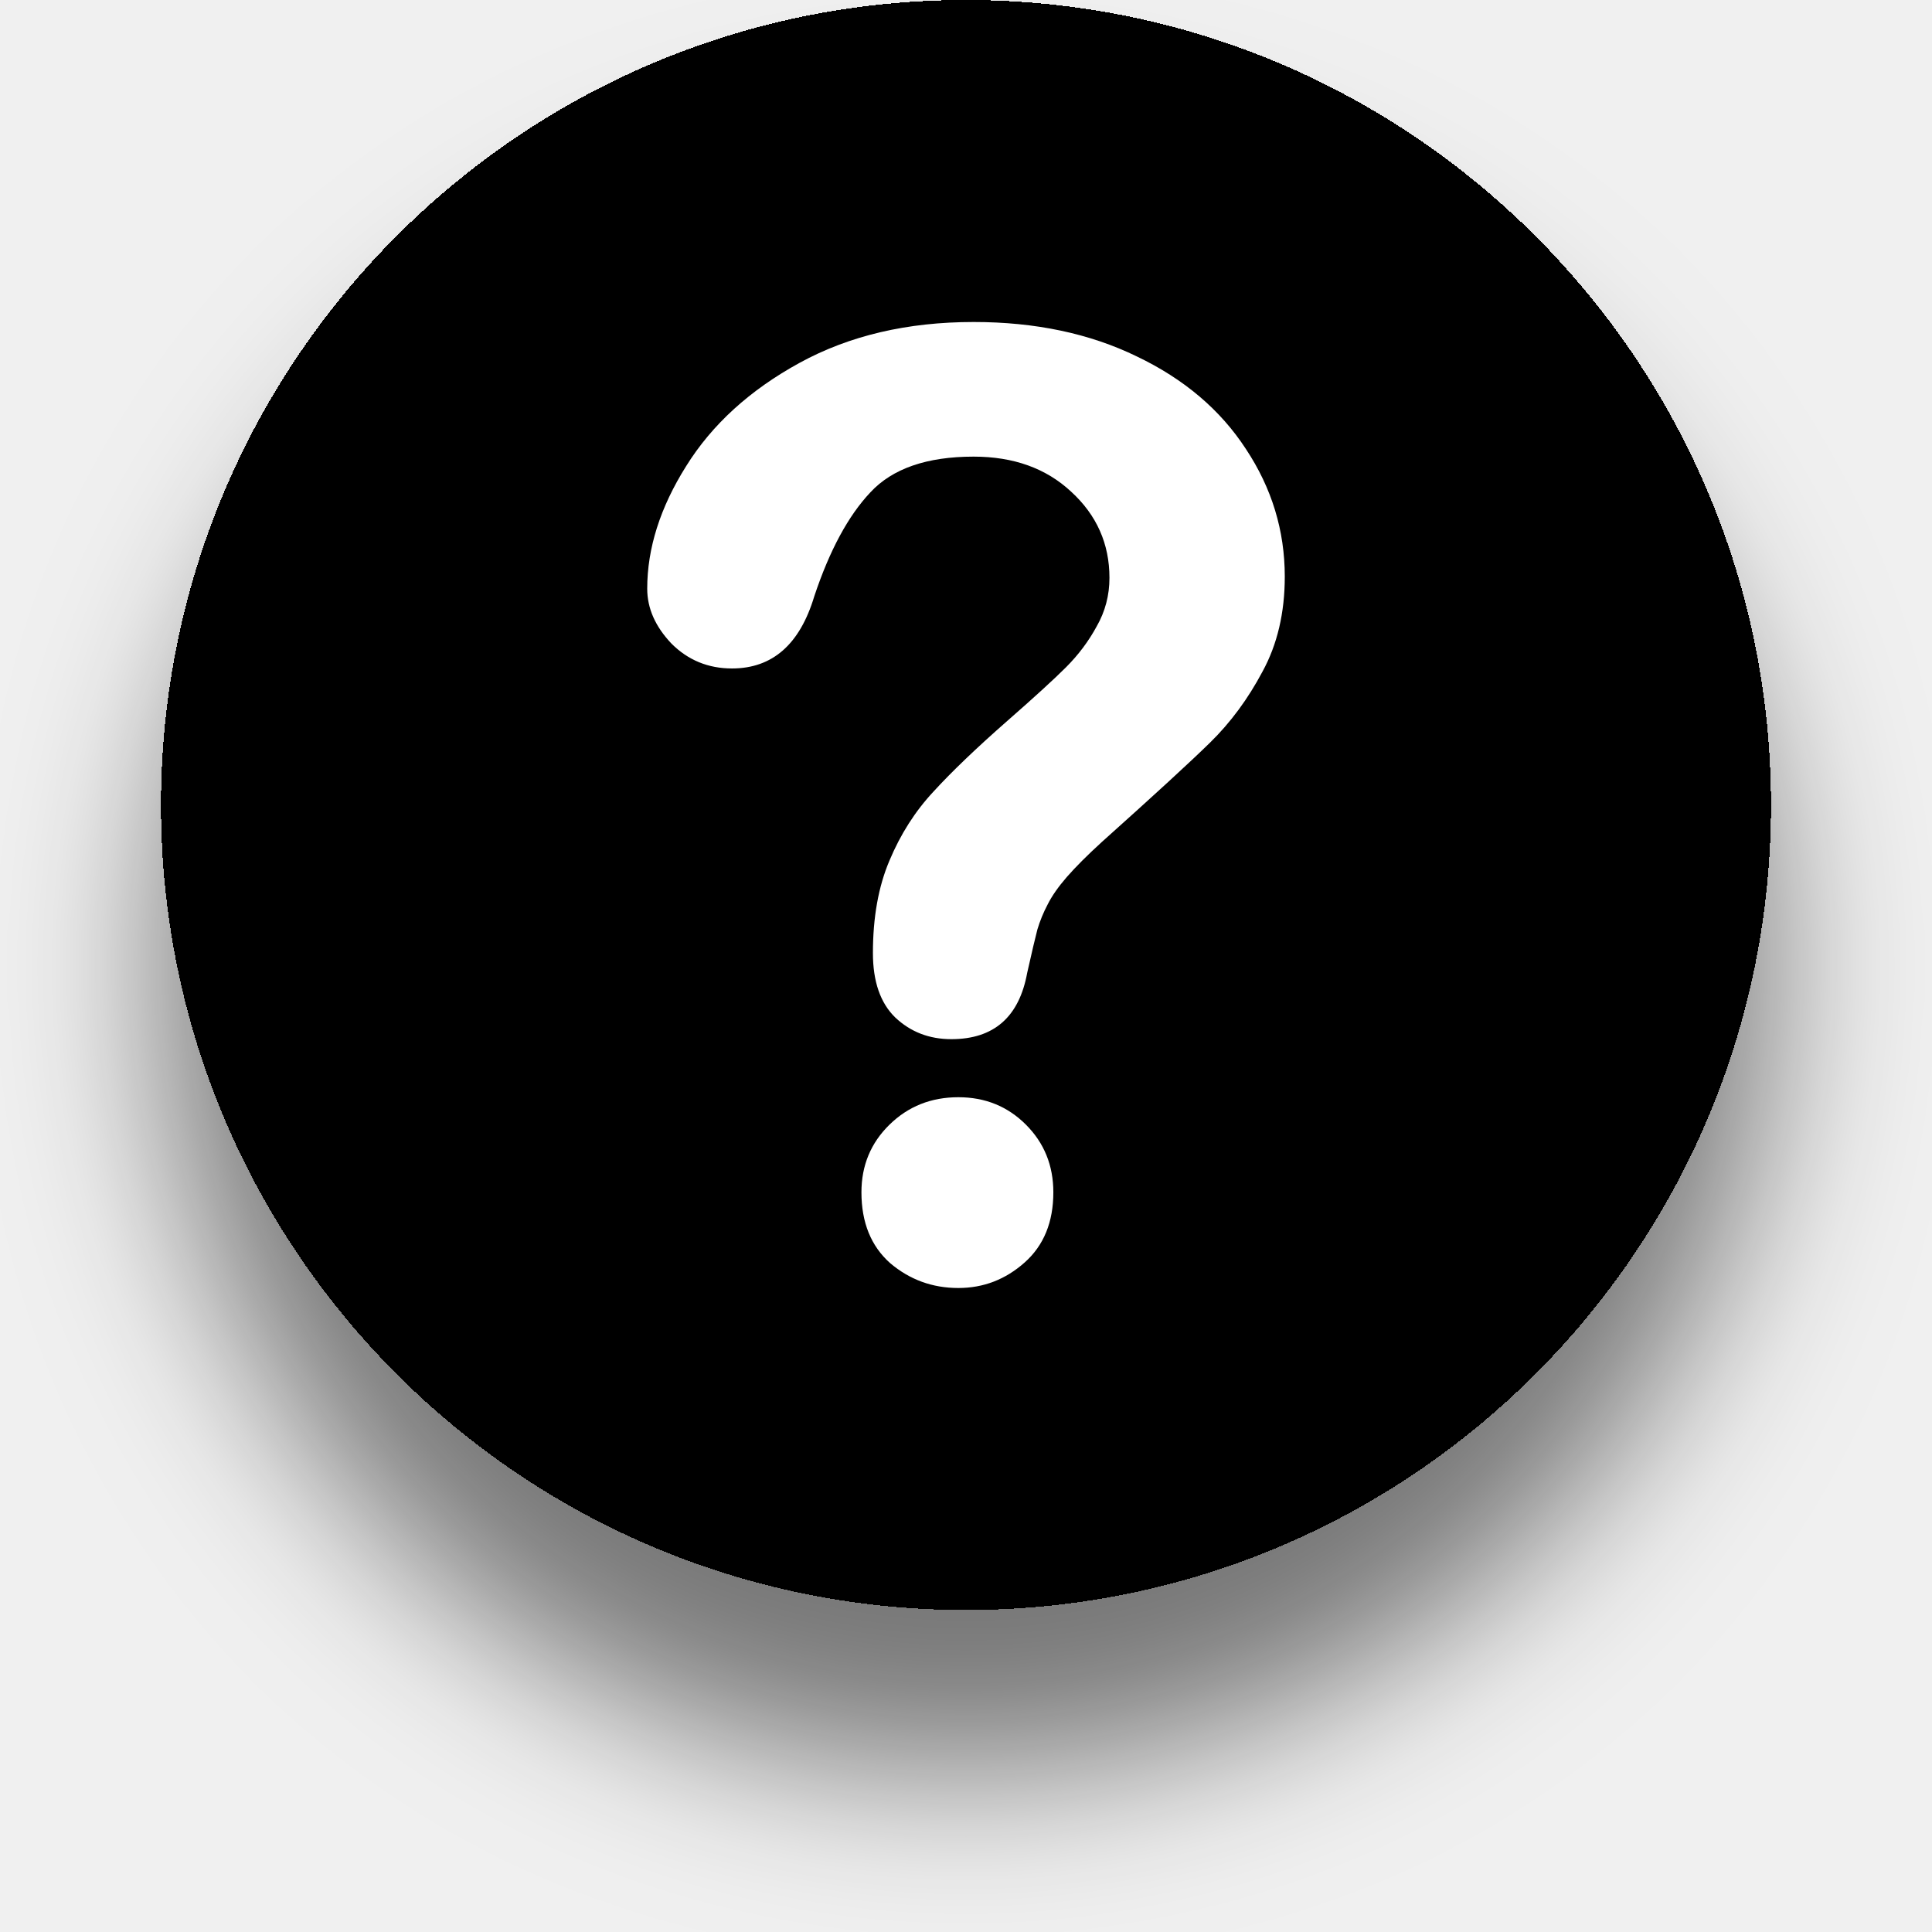
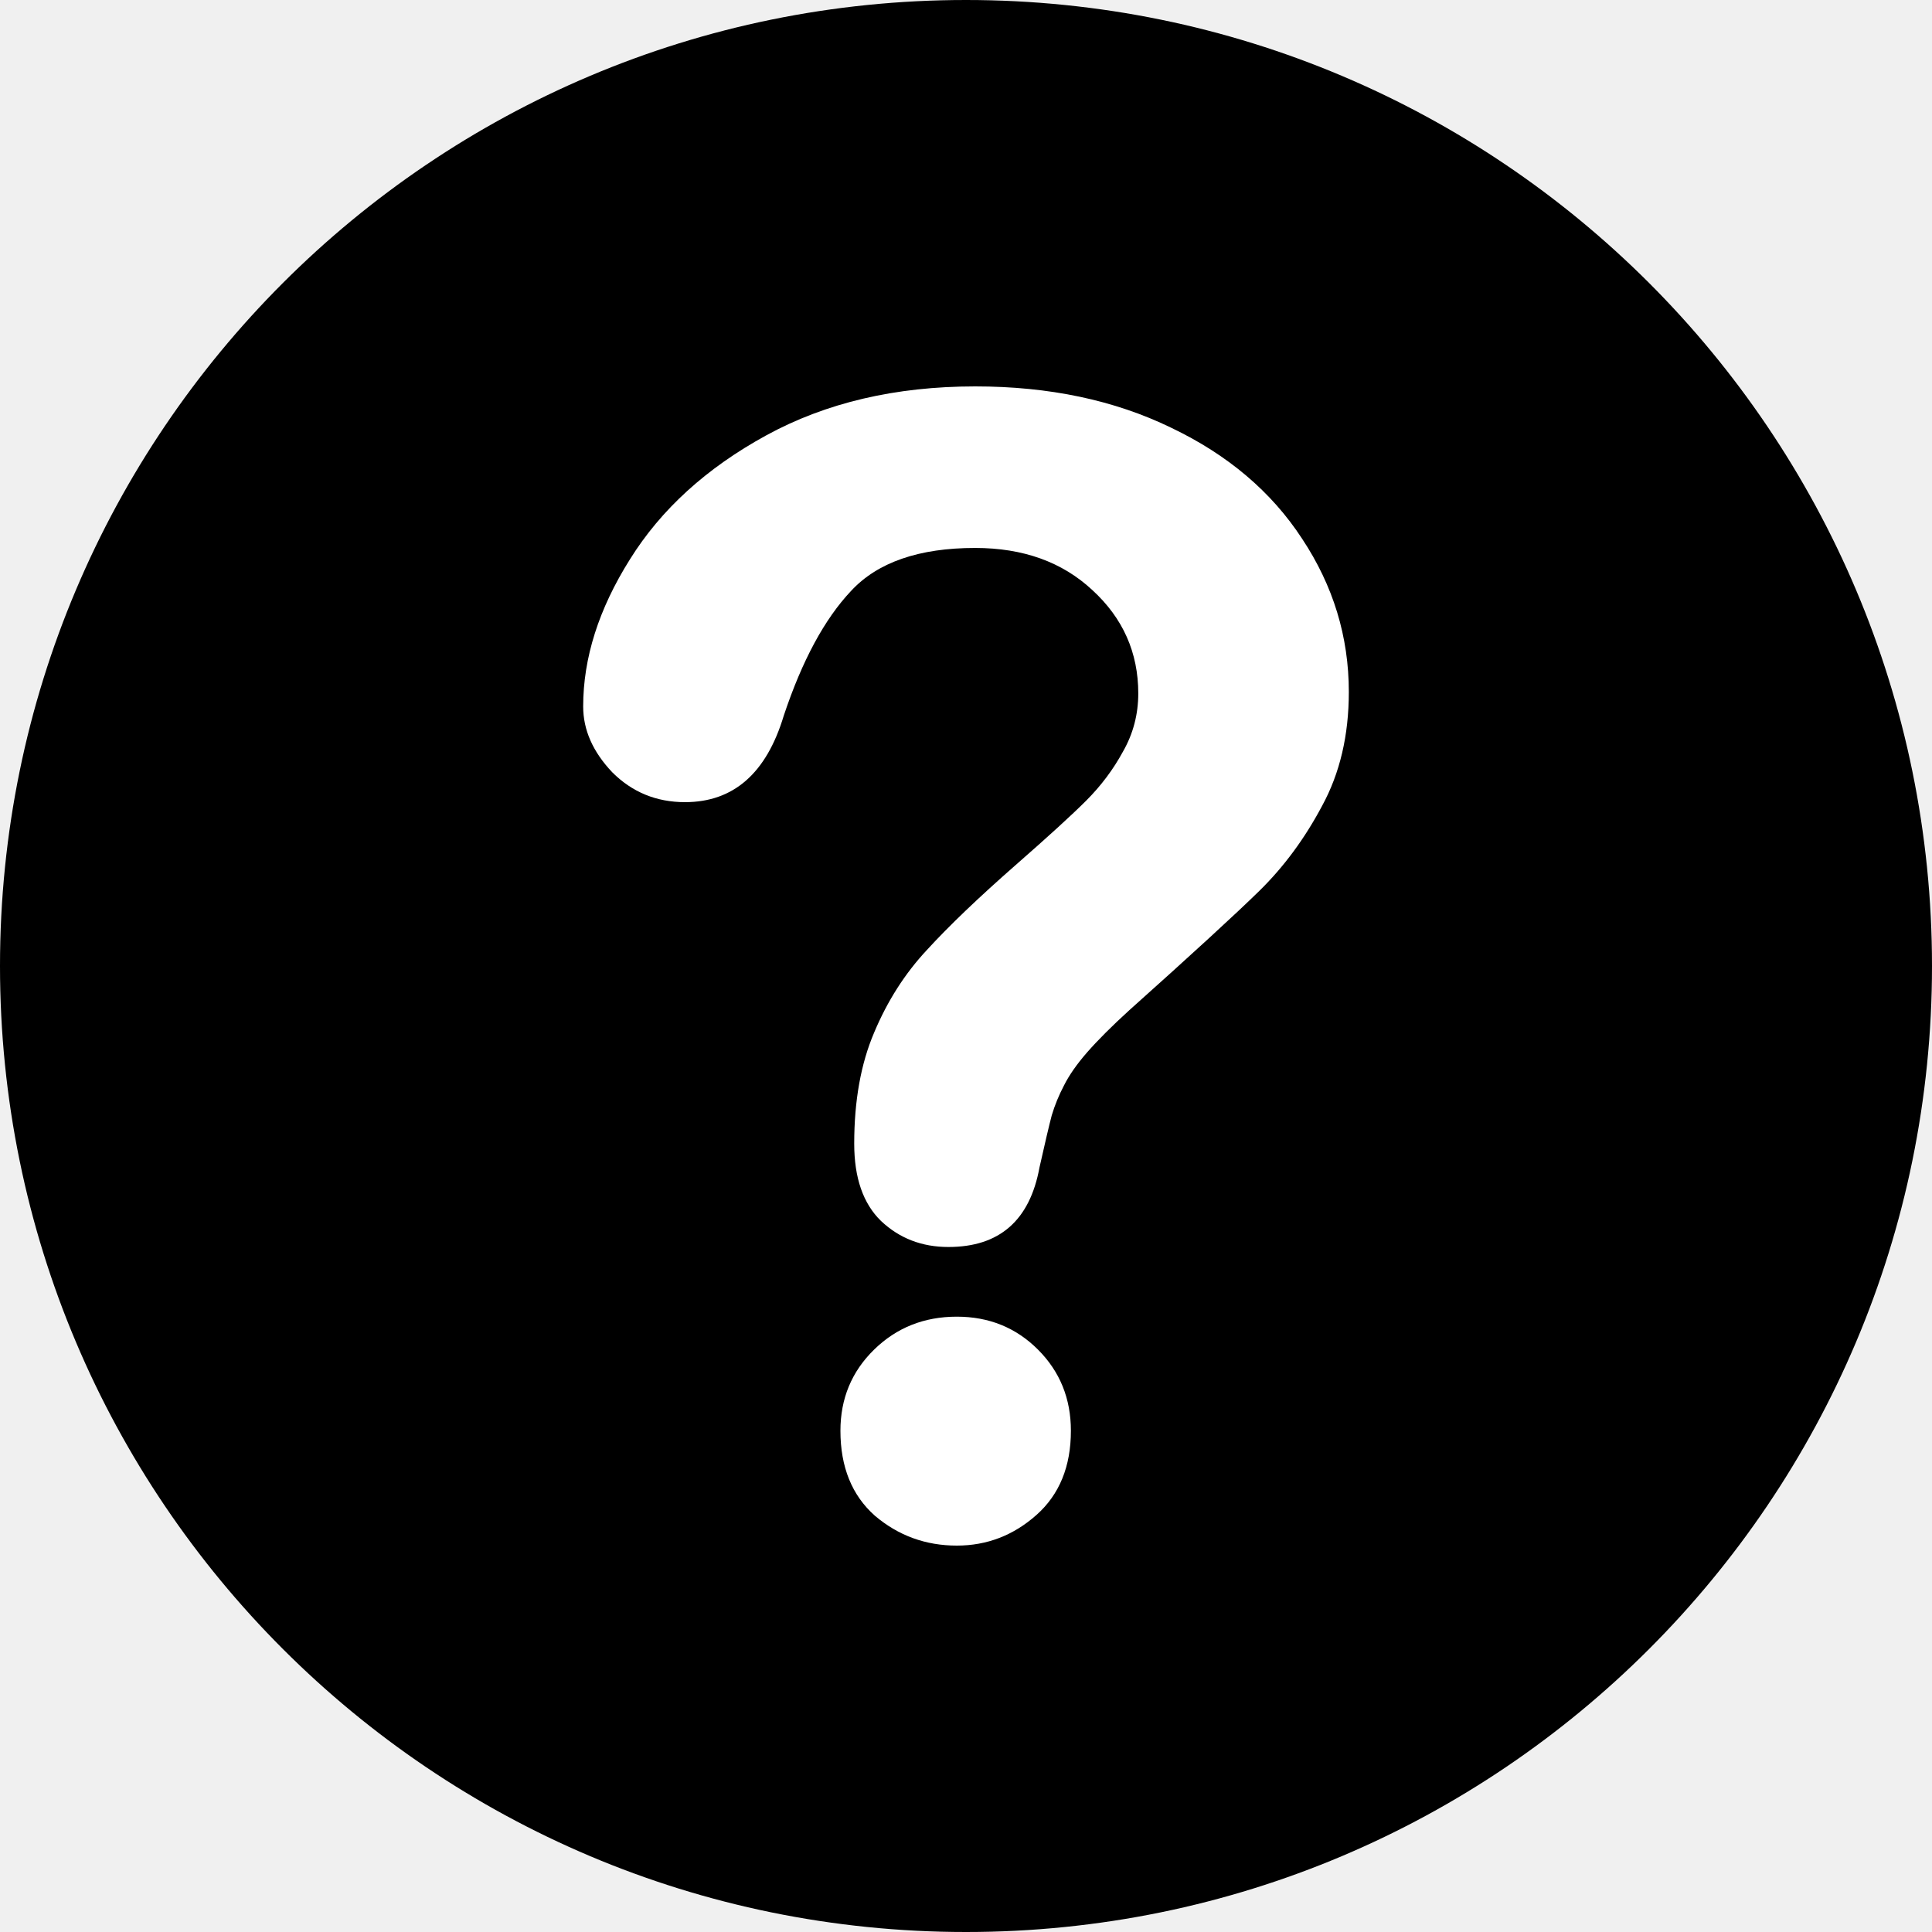
- <svg xmlns="http://www.w3.org/2000/svg" width="1200" height="1200" viewBox="0 0 1200 1200" fill="none">
-   <g filter="url(#filter0_d_2027_14)">
-     <rect x="100" width="1000" height="1000" rx="500" fill="black" shape-rendering="crispEdges" />
-     <path d="M402 365.654C402 340.555 410.052 315.192 426.156 289.564C442.26 263.672 465.756 242.272 496.644 225.363C527.532 208.454 563.568 200 604.752 200C643.032 200 676.824 207.133 706.128 221.4C735.432 235.403 758.004 254.557 773.844 278.864C789.948 303.17 798 329.59 798 358.124C798 380.581 793.38 400.264 784.14 417.173C775.164 434.082 764.34 448.745 751.668 461.162C739.26 473.316 716.82 493.923 684.348 522.985C675.372 531.176 668.112 538.441 662.568 544.782C657.288 550.859 653.328 556.539 650.688 561.823C648.048 566.843 645.936 571.995 644.352 577.279C643.032 582.299 640.92 591.281 638.016 604.227C633 631.704 617.292 645.443 590.892 645.443C577.164 645.443 565.548 640.951 556.044 631.968C546.804 622.985 542.184 609.643 542.184 591.942C542.184 569.749 545.616 550.594 552.48 534.478C559.344 518.098 568.452 503.831 579.804 491.678C591.156 479.26 606.468 464.597 625.74 447.688C642.636 432.893 654.78 421.797 662.172 414.399C669.828 406.737 676.164 398.283 681.18 389.036C686.46 379.789 689.1 369.749 689.1 358.917C689.1 337.781 681.18 319.947 665.34 305.416C649.764 290.885 629.568 283.62 604.752 283.62C575.712 283.62 554.328 291.017 540.6 305.812C526.872 320.343 515.256 341.876 505.752 370.41C496.776 400.264 479.748 415.192 454.668 415.192C439.884 415.192 427.344 410.04 417.048 399.736C407.016 389.168 402 377.807 402 365.654ZM595.248 800C579.144 800 565.02 794.848 552.876 784.544C540.996 773.976 535.056 759.313 535.056 740.555C535.056 723.91 540.864 709.908 552.48 698.547C564.096 687.186 578.352 681.506 595.248 681.506C611.88 681.506 625.872 687.186 637.224 698.547C648.576 709.908 654.252 723.91 654.252 740.555C654.252 759.049 648.312 773.58 636.432 784.148C624.552 794.716 610.824 800 595.248 800Z" fill="white" />
-   </g>
-   <defs>
-     <filter id="filter0_d_2027_14" x="0" y="0" width="1200" height="1200" filterUnits="userSpaceOnUse" color-interpolation-filters="sRGB">
-       <feFlood flood-opacity="0" result="BackgroundImageFix" />
-       <feColorMatrix in="SourceAlpha" type="matrix" values="0 0 0 0 0 0 0 0 0 0 0 0 0 0 0 0 0 0 127 0" result="hardAlpha" />
-       <feOffset dy="100" />
-       <feGaussianBlur stdDeviation="50" />
-       <feComposite in2="hardAlpha" operator="out" />
-       <feColorMatrix type="matrix" values="0 0 0 0 0 0 0 0 0 0 0 0 0 0 0 0 0 0 0.5 0" />
-       <feBlend mode="multiply" in2="BackgroundImageFix" result="effect1_dropShadow_2027_14" />
-       <feBlend mode="normal" in="SourceGraphic" in2="effect1_dropShadow_2027_14" result="shape" />
-     </filter>
-   </defs>
+ <svg xmlns="http://www.w3.org/2000/svg" width="500" height="500" viewBox="0 0 500 500" fill="none">
+   <rect width="500" height="500" rx="250" fill="currentColor" />
+   <path d="M150.925 182.827C150.925 170.277 154.954 157.596 163.012 144.782C171.07 131.836 182.827 121.136 198.283 112.682C213.738 104.227 231.77 100 252.378 100C271.532 100 288.441 103.567 303.104 110.7C317.768 117.701 329.062 127.279 336.988 139.432C345.046 151.585 349.075 164.795 349.075 179.062C349.075 190.291 346.764 200.132 342.14 208.587C337.649 217.041 332.233 224.373 325.892 230.581C319.683 236.658 308.454 246.962 292.206 261.493C287.715 265.588 284.082 269.221 281.308 272.391C278.666 275.429 276.684 278.269 275.363 280.911C274.042 283.421 272.986 285.997 272.193 288.639C271.532 291.149 270.476 295.641 269.022 302.114C266.513 315.852 258.653 322.721 245.443 322.721C238.573 322.721 232.761 320.476 228.005 315.984C223.382 311.493 221.07 304.822 221.07 295.971C221.07 284.874 222.787 275.297 226.222 267.239C229.657 259.049 234.214 251.915 239.894 245.839C245.575 239.63 253.236 232.299 262.88 223.844C271.334 216.446 277.411 210.898 281.11 207.199C284.941 203.369 288.111 199.141 290.621 194.518C293.263 189.894 294.584 184.875 294.584 179.458C294.584 168.89 290.621 159.974 282.695 152.708C274.901 145.443 264.795 141.81 252.378 141.81C237.847 141.81 227.147 145.509 220.277 152.906C213.408 160.172 207.596 170.938 202.84 185.205C198.349 200.132 189.828 207.596 177.279 207.596C169.881 207.596 163.606 205.02 158.454 199.868C153.435 194.584 150.925 188.904 150.925 182.827ZM247.622 400C239.564 400 232.497 397.424 226.42 392.272C220.476 386.988 217.503 379.657 217.503 370.277C217.503 361.955 220.41 354.954 226.222 349.273C232.034 343.593 239.168 340.753 247.622 340.753C255.945 340.753 262.946 343.593 268.626 349.273C274.307 354.954 277.147 361.955 277.147 370.277C277.147 379.524 274.174 386.79 268.23 392.074C262.285 397.358 255.416 400 247.622 400Z" fill="white" />
</svg>
